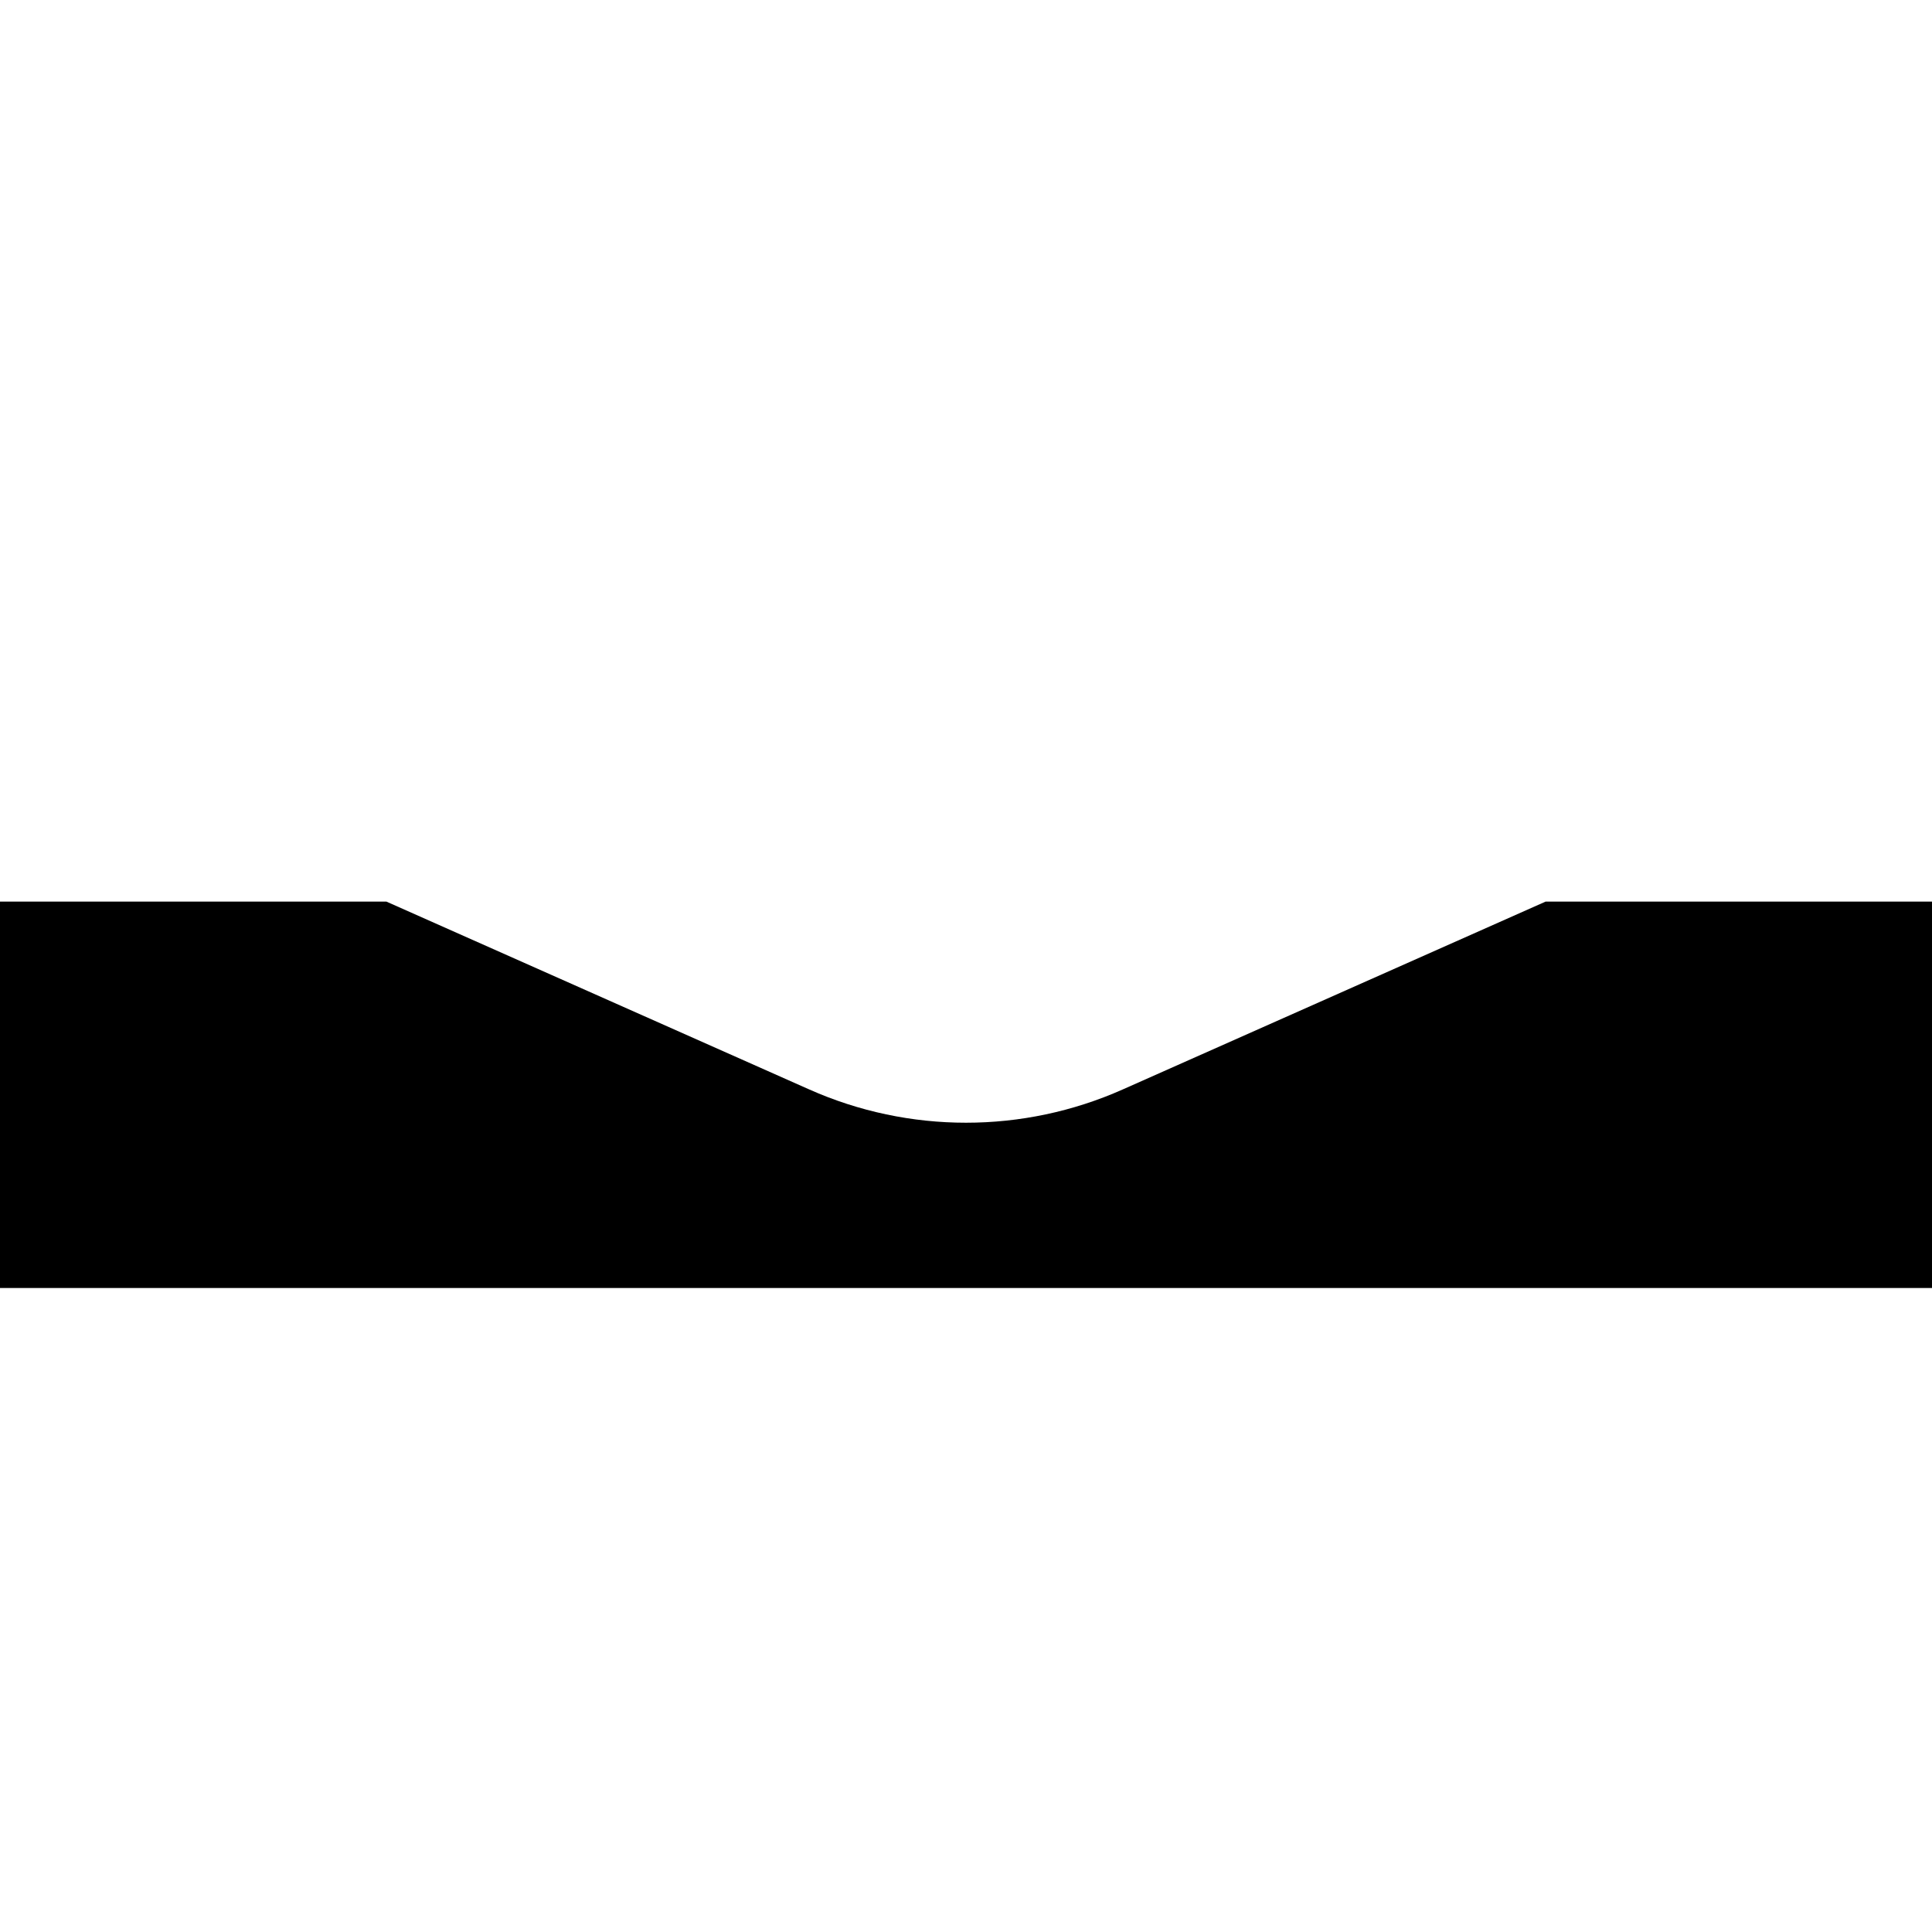
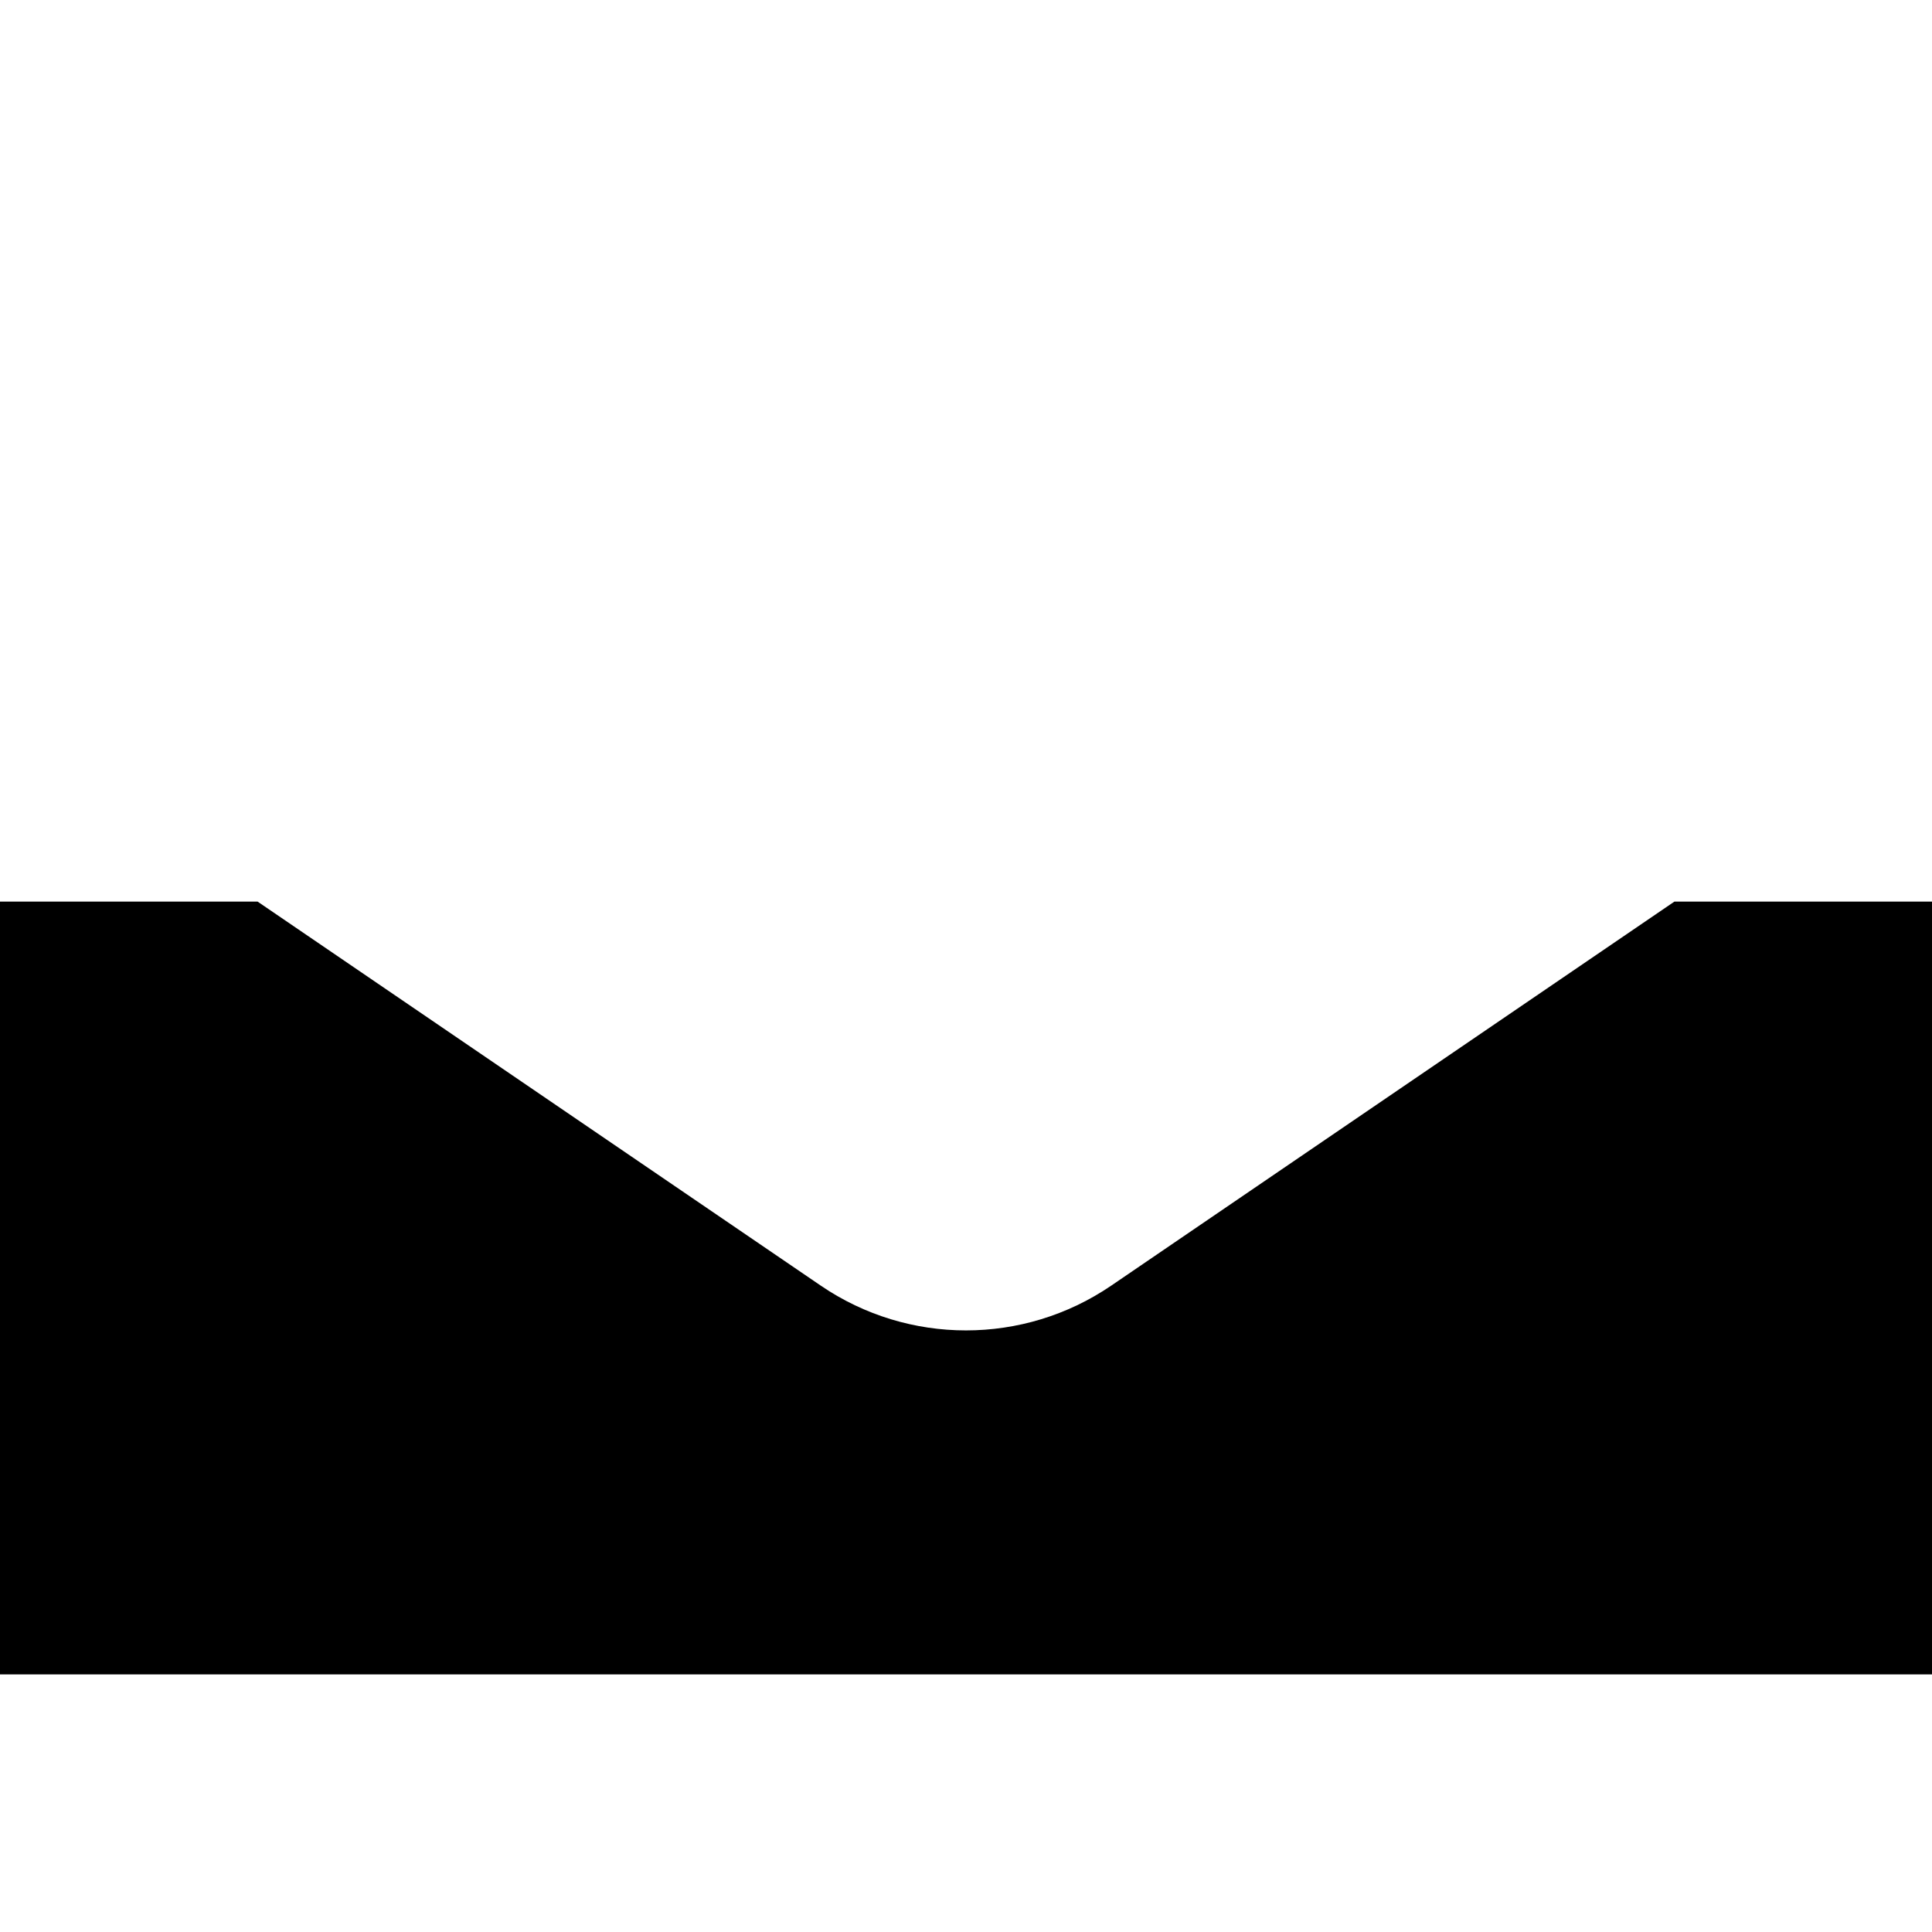
<svg xmlns="http://www.w3.org/2000/svg" width="15px" height="15px" viewBox="0 0 15 15" version="1.1">
-   <path d="M0,7 L3,7 L6.282,8.458 C7.057,8.803 7.943,8.803 8.718,8.458 L12,7 L15,7 L15,10 L0,10 L0,7 Z" />
+   <path d="M0,7 L2,7 L6.373,9.982 C7.053,10.445 7.947,10.445 8.627,9.982 L13,7 L15,7 L15,13 L0,13 L0,7 Z" />
</svg>
